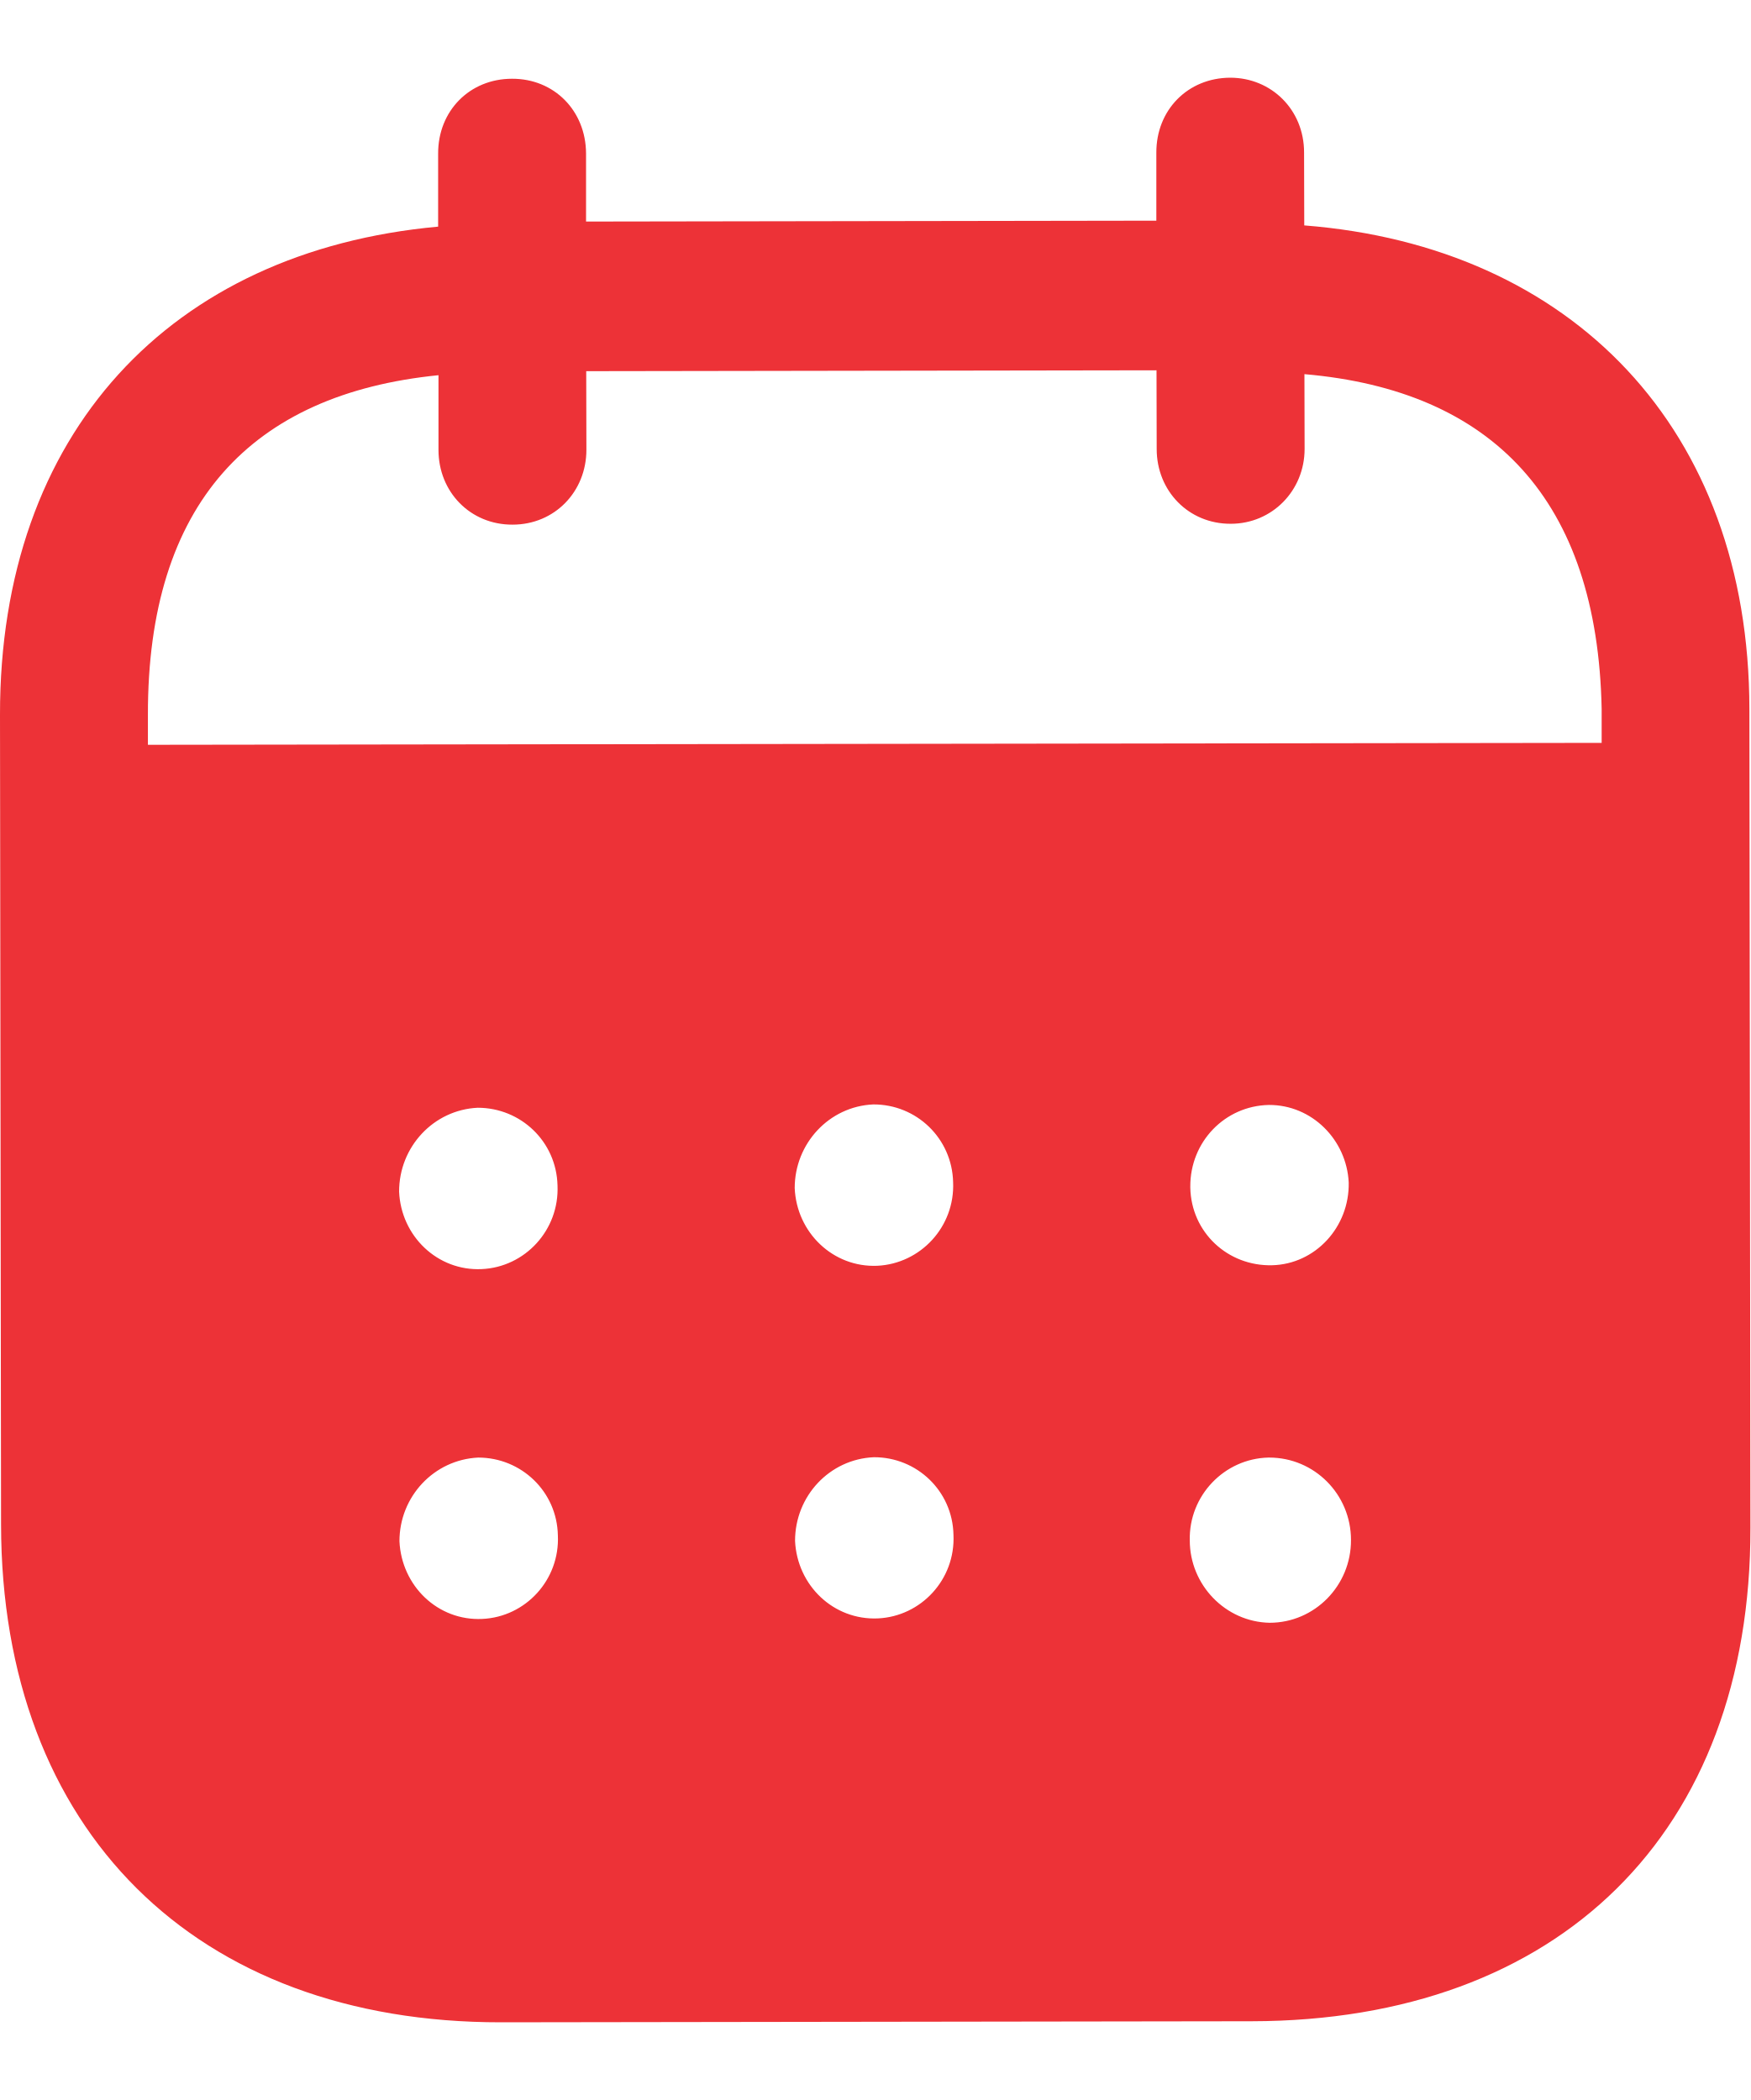
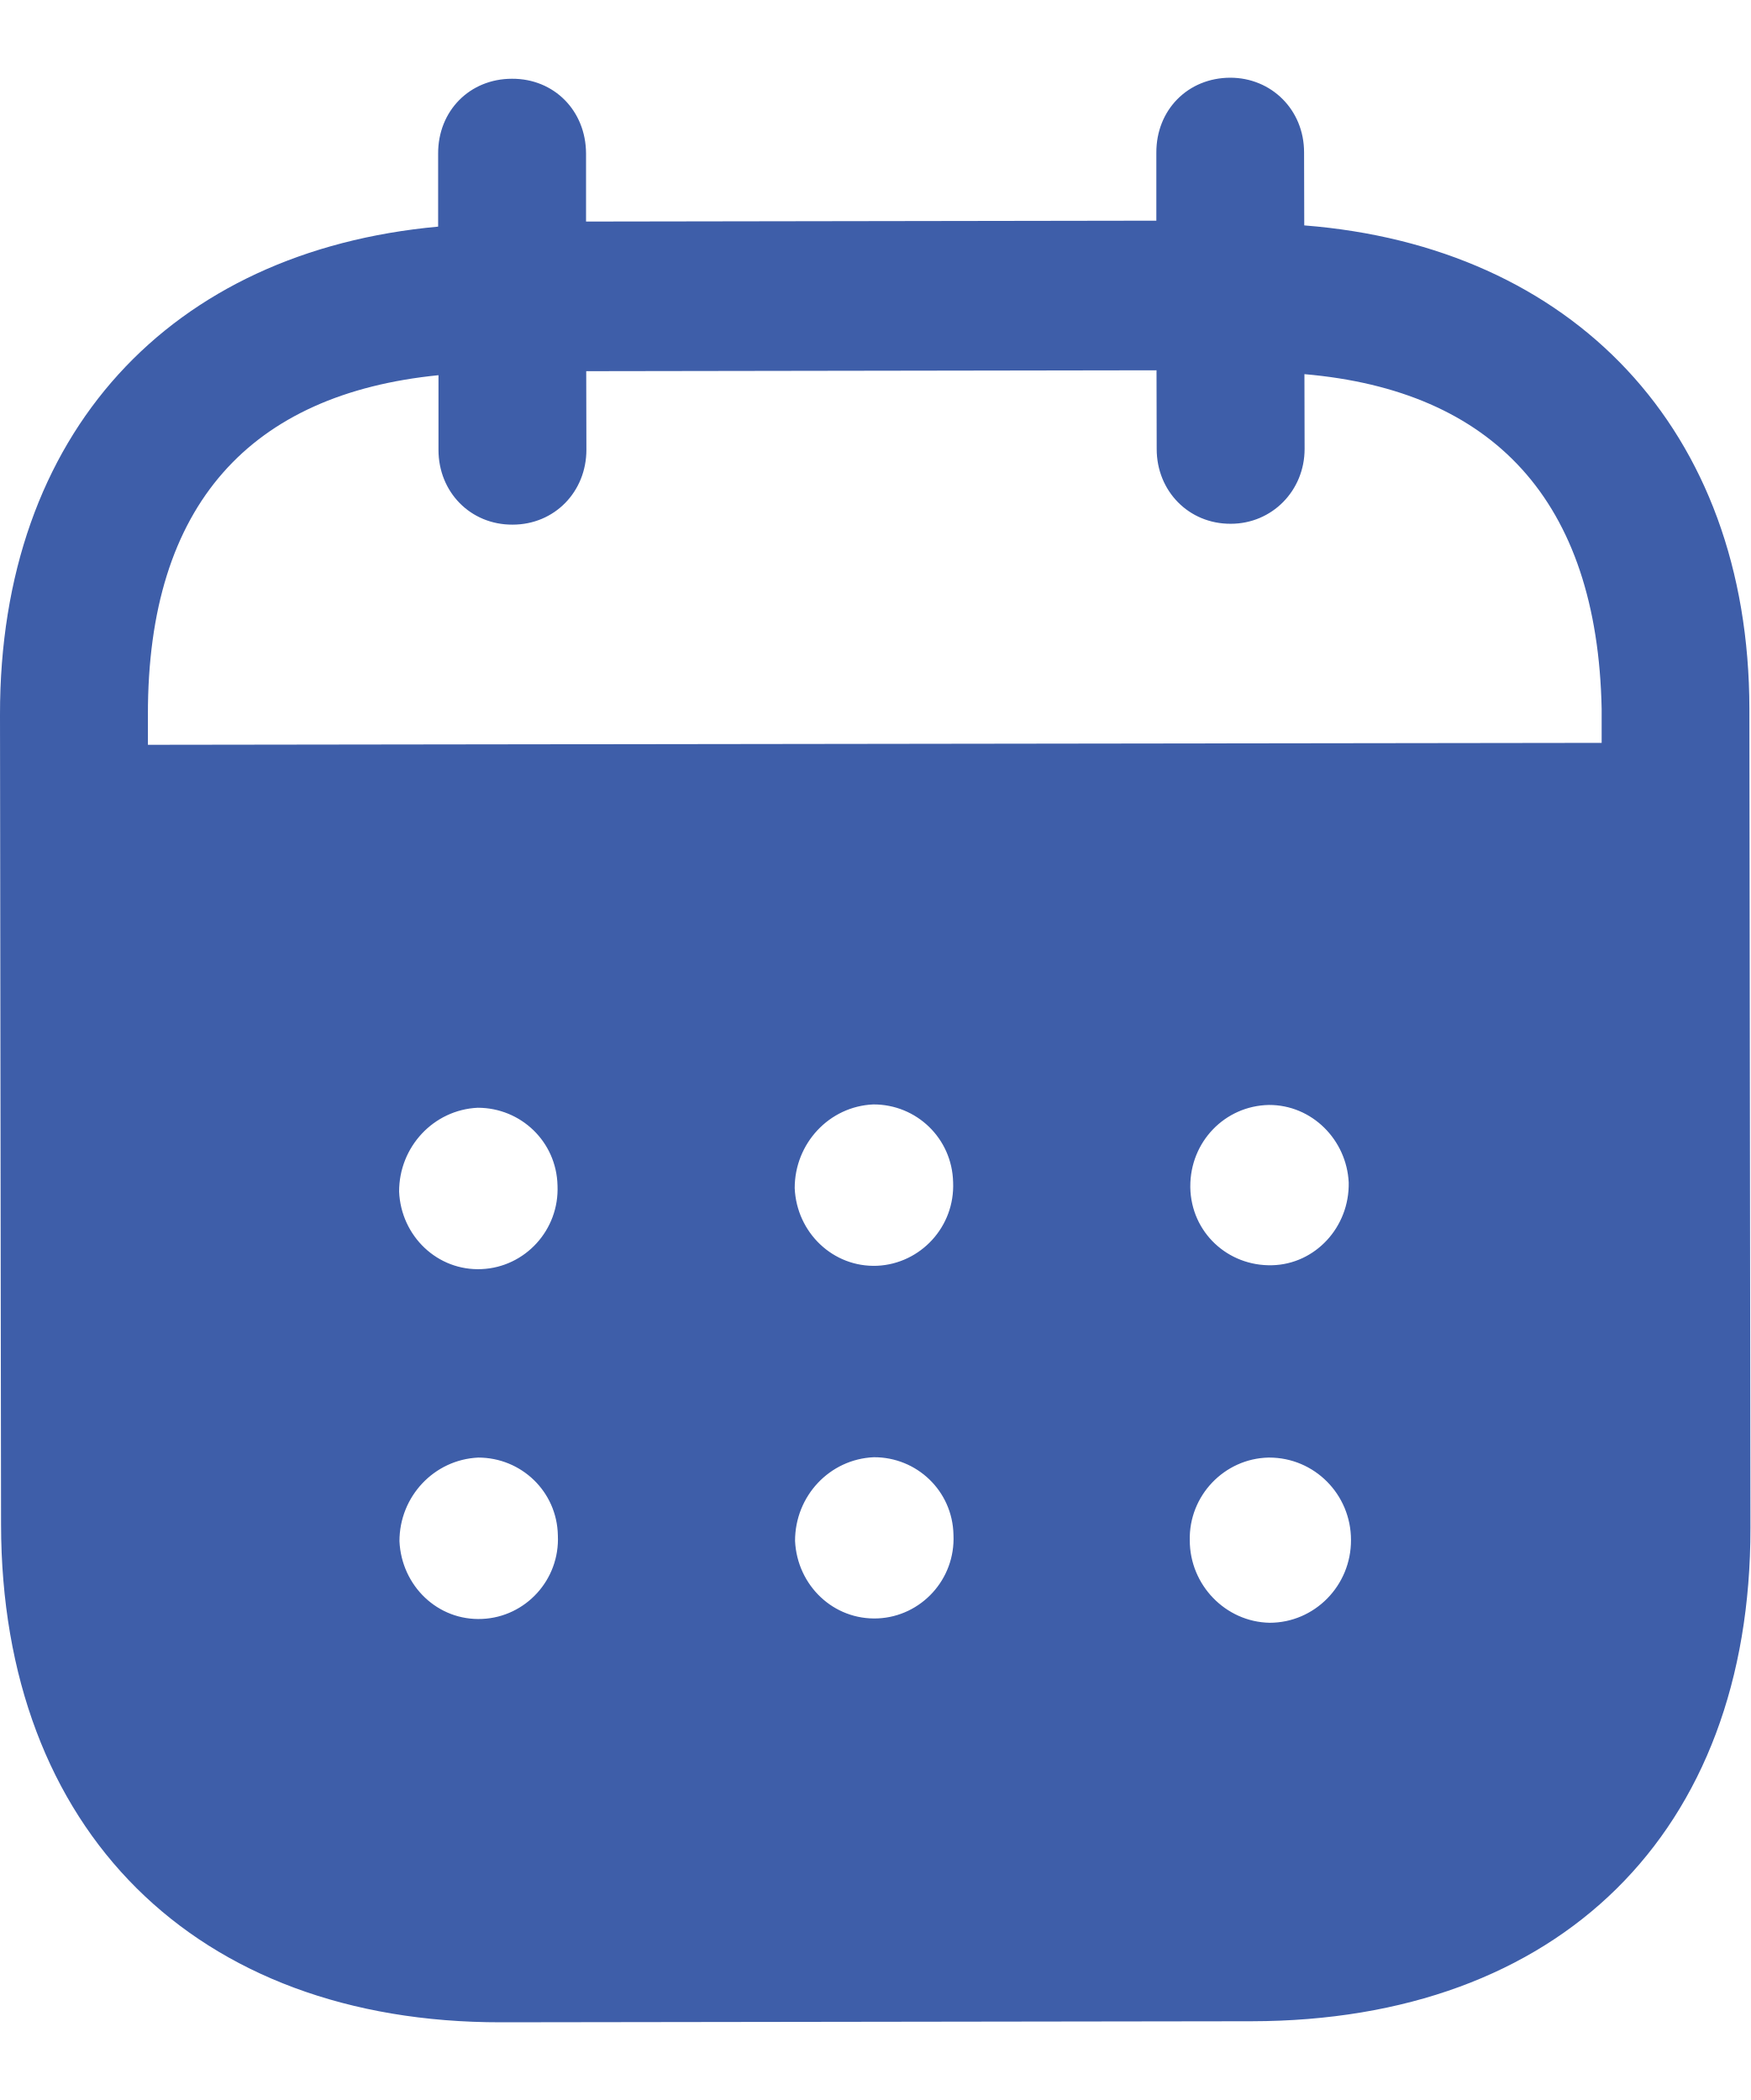
<svg xmlns="http://www.w3.org/2000/svg" width="10" height="12" viewBox="0 0 10 12" fill="none">
-   <path d="M7.028 0.444C7.263 0.444 7.45 0.627 7.45 0.871L7.451 1.288C8.981 1.408 9.992 2.451 9.994 4.05L10 8.731C10.002 10.474 8.907 11.547 7.151 11.55L2.862 11.556C1.117 11.558 0.008 10.459 0.006 8.711L3.68189e-06 4.085C-0.002 2.475 0.973 1.435 2.503 1.295L2.503 0.878C2.502 0.634 2.683 0.45 2.925 0.45C3.166 0.449 3.347 0.633 3.348 0.877L3.348 1.266L6.606 1.261L6.606 0.873C6.605 0.628 6.786 0.445 7.028 0.444ZM7.251 8.329H7.246C6.994 8.335 6.791 8.547 6.797 8.802C6.797 9.057 7.001 9.268 7.253 9.273C7.51 9.273 7.719 9.061 7.718 8.8C7.718 8.539 7.509 8.329 7.251 8.329ZM2.732 8.329C2.479 8.341 2.282 8.552 2.282 8.807C2.294 9.063 2.502 9.263 2.755 9.251C3.002 9.24 3.199 9.028 3.187 8.773C3.182 8.523 2.978 8.329 2.732 8.329ZM4.992 8.327C4.739 8.338 4.542 8.549 4.542 8.805C4.554 9.06 4.762 9.259 5.015 9.248C5.261 9.237 5.459 9.026 5.447 8.77C5.442 8.52 5.238 8.326 4.992 8.327ZM2.729 6.33C2.477 6.342 2.28 6.553 2.28 6.809C2.291 7.064 2.5 7.264 2.752 7.252C2.999 7.241 3.196 7.029 3.185 6.774C3.179 6.524 2.976 6.33 2.729 6.33ZM4.989 6.311C4.737 6.322 4.54 6.534 4.54 6.789C4.551 7.044 4.76 7.244 5.012 7.233C5.259 7.221 5.456 7.01 5.445 6.755C5.439 6.505 5.236 6.31 4.989 6.311ZM7.249 6.314C6.997 6.319 6.799 6.525 6.8 6.78V6.786C6.805 7.042 7.014 7.236 7.267 7.23C7.514 7.224 7.71 7.012 7.705 6.757C7.693 6.513 7.495 6.313 7.249 6.314ZM6.607 2.116L3.349 2.121L3.35 2.57C3.35 2.809 3.169 2.998 2.928 2.998C2.687 2.999 2.505 2.811 2.505 2.571L2.505 2.144C1.435 2.251 0.843 2.879 0.845 4.084L0.845 4.256L9.15 4.245V4.051C9.126 2.857 8.527 2.231 7.452 2.138L7.453 2.565C7.453 2.804 7.267 2.993 7.031 2.993C6.79 2.994 6.608 2.805 6.608 2.566L6.607 2.116Z" fill="#ED3237" />
+   <path d="M7.028 0.444C7.263 0.444 7.45 0.627 7.45 0.871L7.451 1.288C8.981 1.408 9.992 2.451 9.994 4.05L10 8.731C10.002 10.474 8.907 11.547 7.151 11.55L2.862 11.556C1.117 11.558 0.008 10.459 0.006 8.711L3.68189e-06 4.085C-0.002 2.475 0.973 1.435 2.503 1.295L2.503 0.878C2.502 0.634 2.683 0.45 2.925 0.45C3.166 0.449 3.347 0.633 3.348 0.877L3.348 1.266L6.606 1.261L6.606 0.873C6.605 0.628 6.786 0.445 7.028 0.444ZM7.251 8.329H7.246C6.994 8.335 6.791 8.547 6.797 8.802C6.797 9.057 7.001 9.268 7.253 9.273C7.51 9.273 7.719 9.061 7.718 8.8C7.718 8.539 7.509 8.329 7.251 8.329ZM2.732 8.329C2.479 8.341 2.282 8.552 2.282 8.807C2.294 9.063 2.502 9.263 2.755 9.251C3.002 9.24 3.199 9.028 3.187 8.773C3.182 8.523 2.978 8.329 2.732 8.329ZM4.992 8.327C4.739 8.338 4.542 8.549 4.542 8.805C4.554 9.06 4.762 9.259 5.015 9.248C5.261 9.237 5.459 9.026 5.447 8.77C5.442 8.52 5.238 8.326 4.992 8.327ZM2.729 6.33C2.477 6.342 2.28 6.553 2.28 6.809C2.291 7.064 2.5 7.264 2.752 7.252C2.999 7.241 3.196 7.029 3.185 6.774C3.179 6.524 2.976 6.33 2.729 6.33ZM4.989 6.311C4.737 6.322 4.54 6.534 4.54 6.789C4.551 7.044 4.76 7.244 5.012 7.233C5.259 7.221 5.456 7.01 5.445 6.755C5.439 6.505 5.236 6.31 4.989 6.311ZM7.249 6.314C6.997 6.319 6.799 6.525 6.8 6.78V6.786C6.805 7.042 7.014 7.236 7.267 7.23C7.514 7.224 7.71 7.012 7.705 6.757C7.693 6.513 7.495 6.313 7.249 6.314ZM6.607 2.116L3.349 2.121L3.35 2.57C3.35 2.809 3.169 2.998 2.928 2.998C2.687 2.999 2.505 2.811 2.505 2.571L2.505 2.144C1.435 2.251 0.843 2.879 0.845 4.084L0.845 4.256L9.15 4.245V4.051C9.126 2.857 8.527 2.231 7.452 2.138L7.453 2.565C7.453 2.804 7.267 2.993 7.031 2.993C6.79 2.994 6.608 2.805 6.608 2.566L6.607 2.116Z" fill="#3e5ea9" />
</svg>
